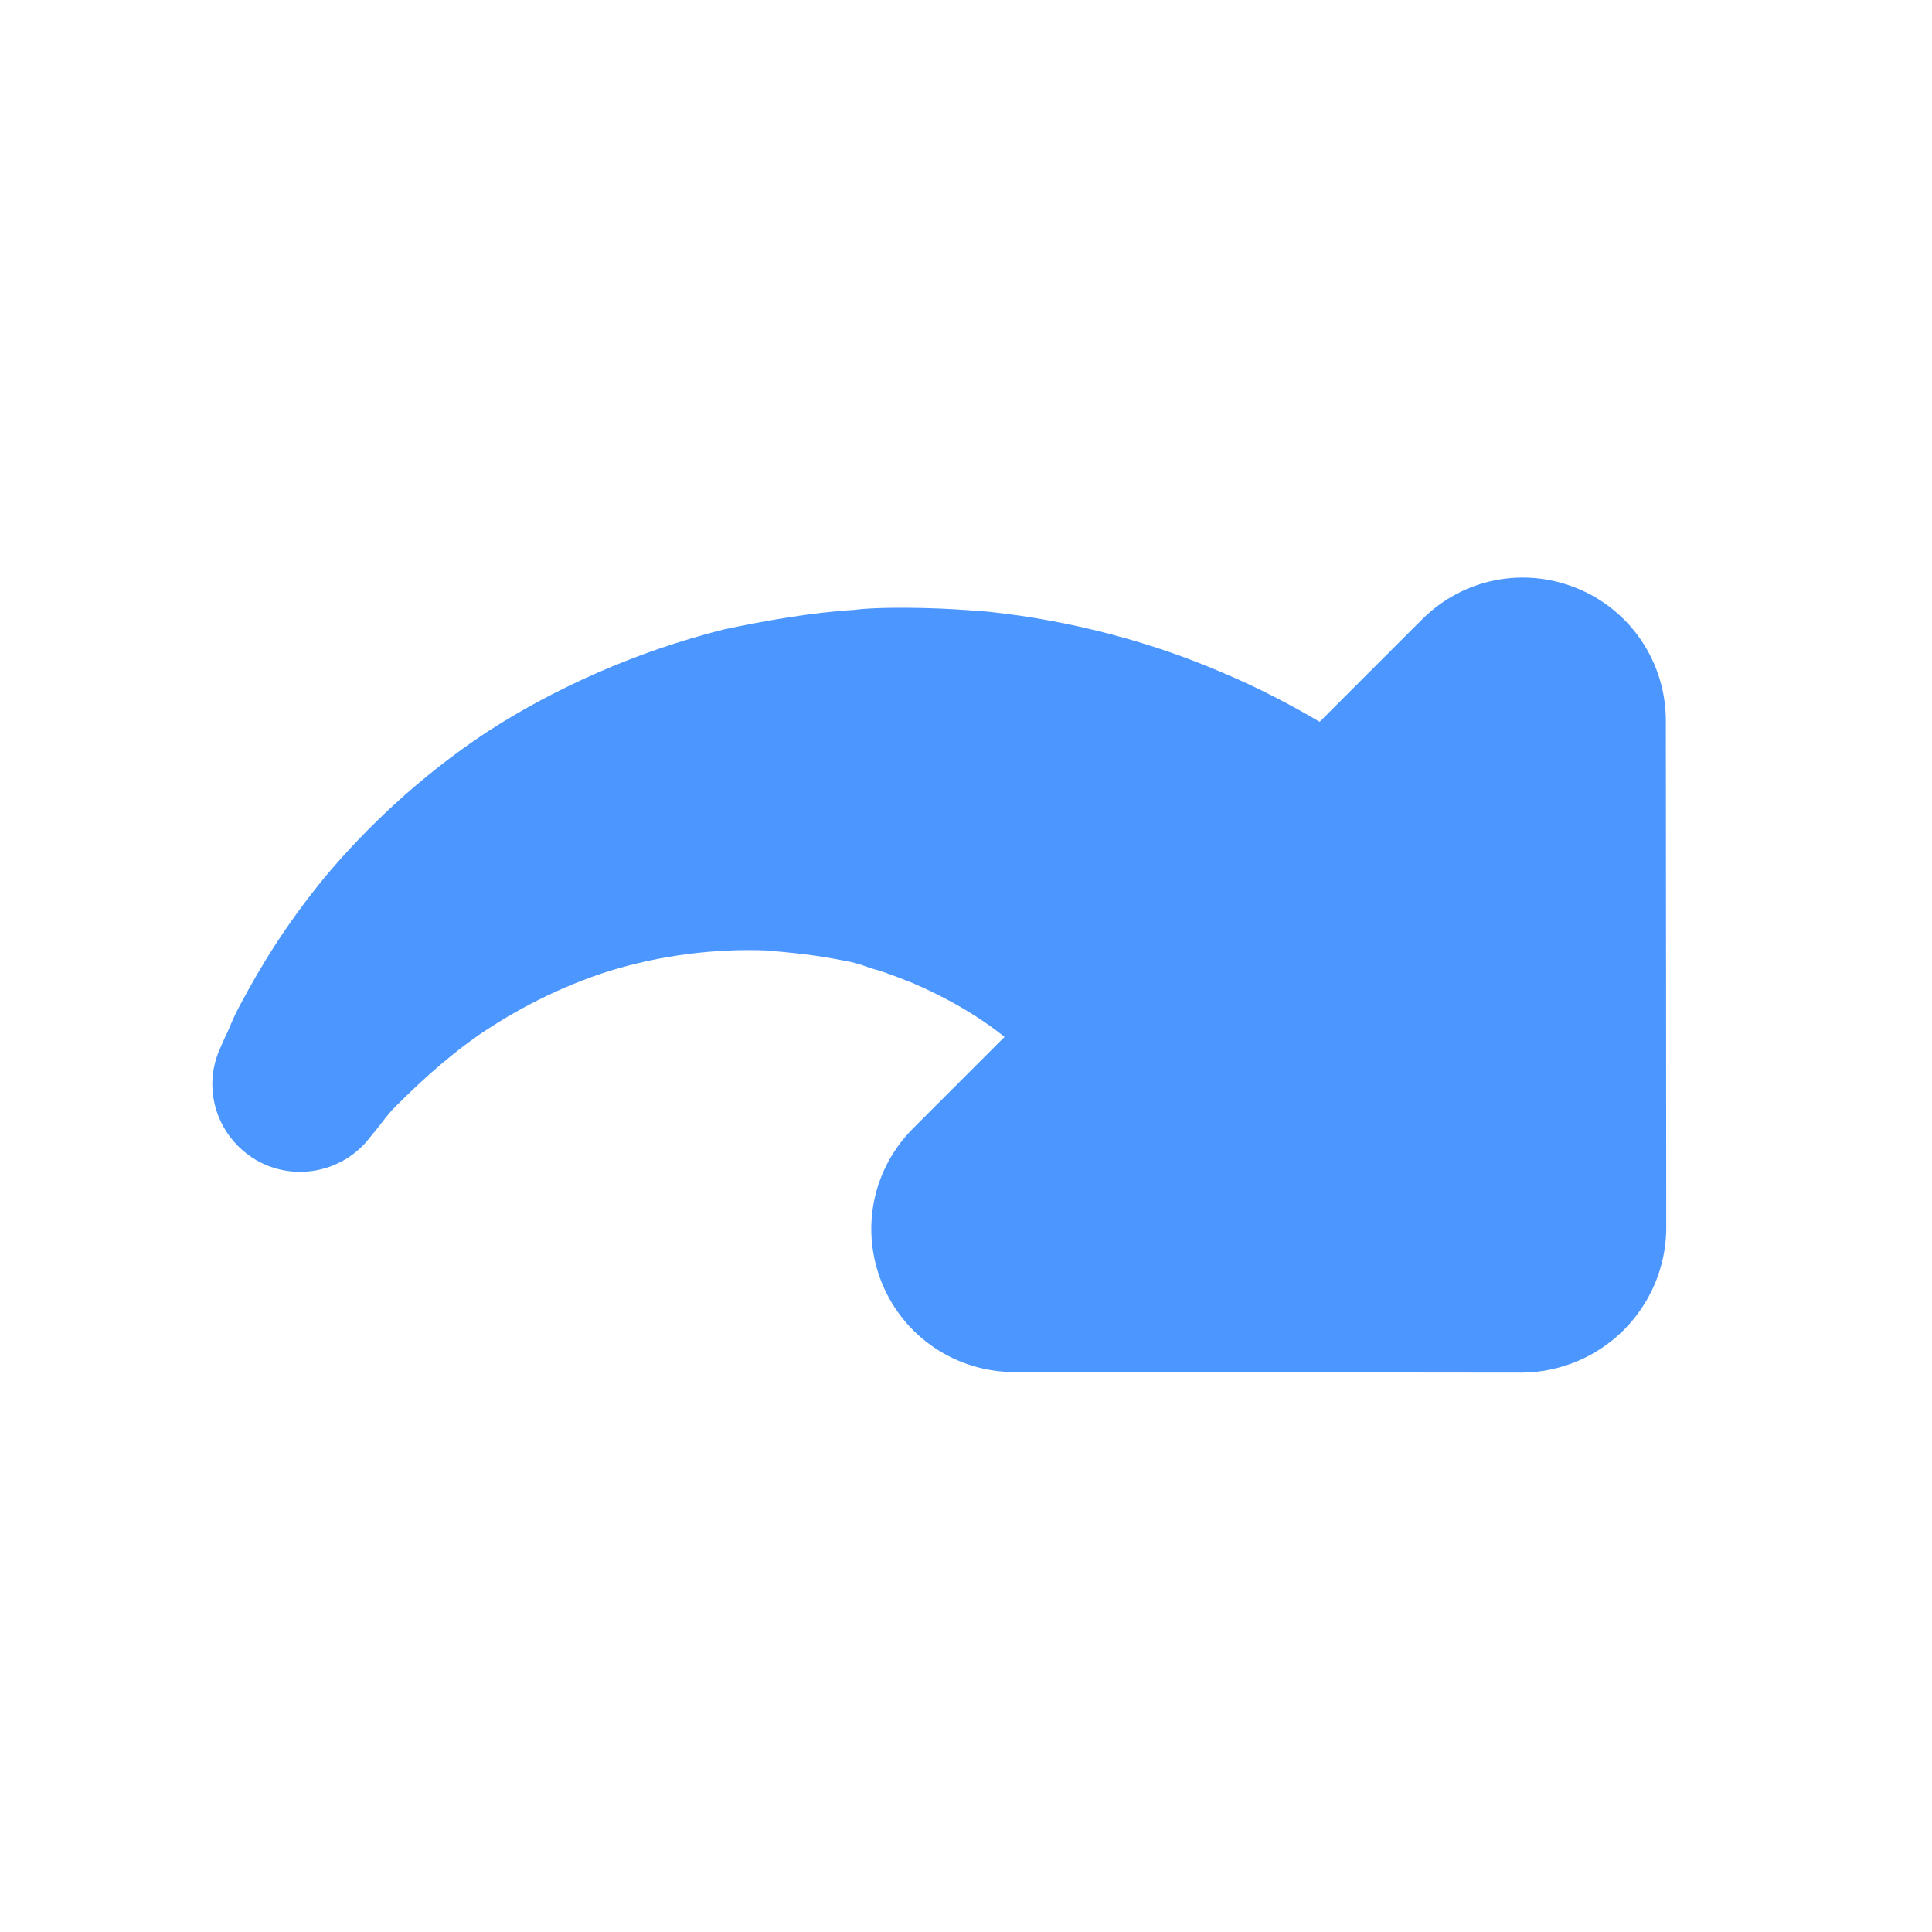
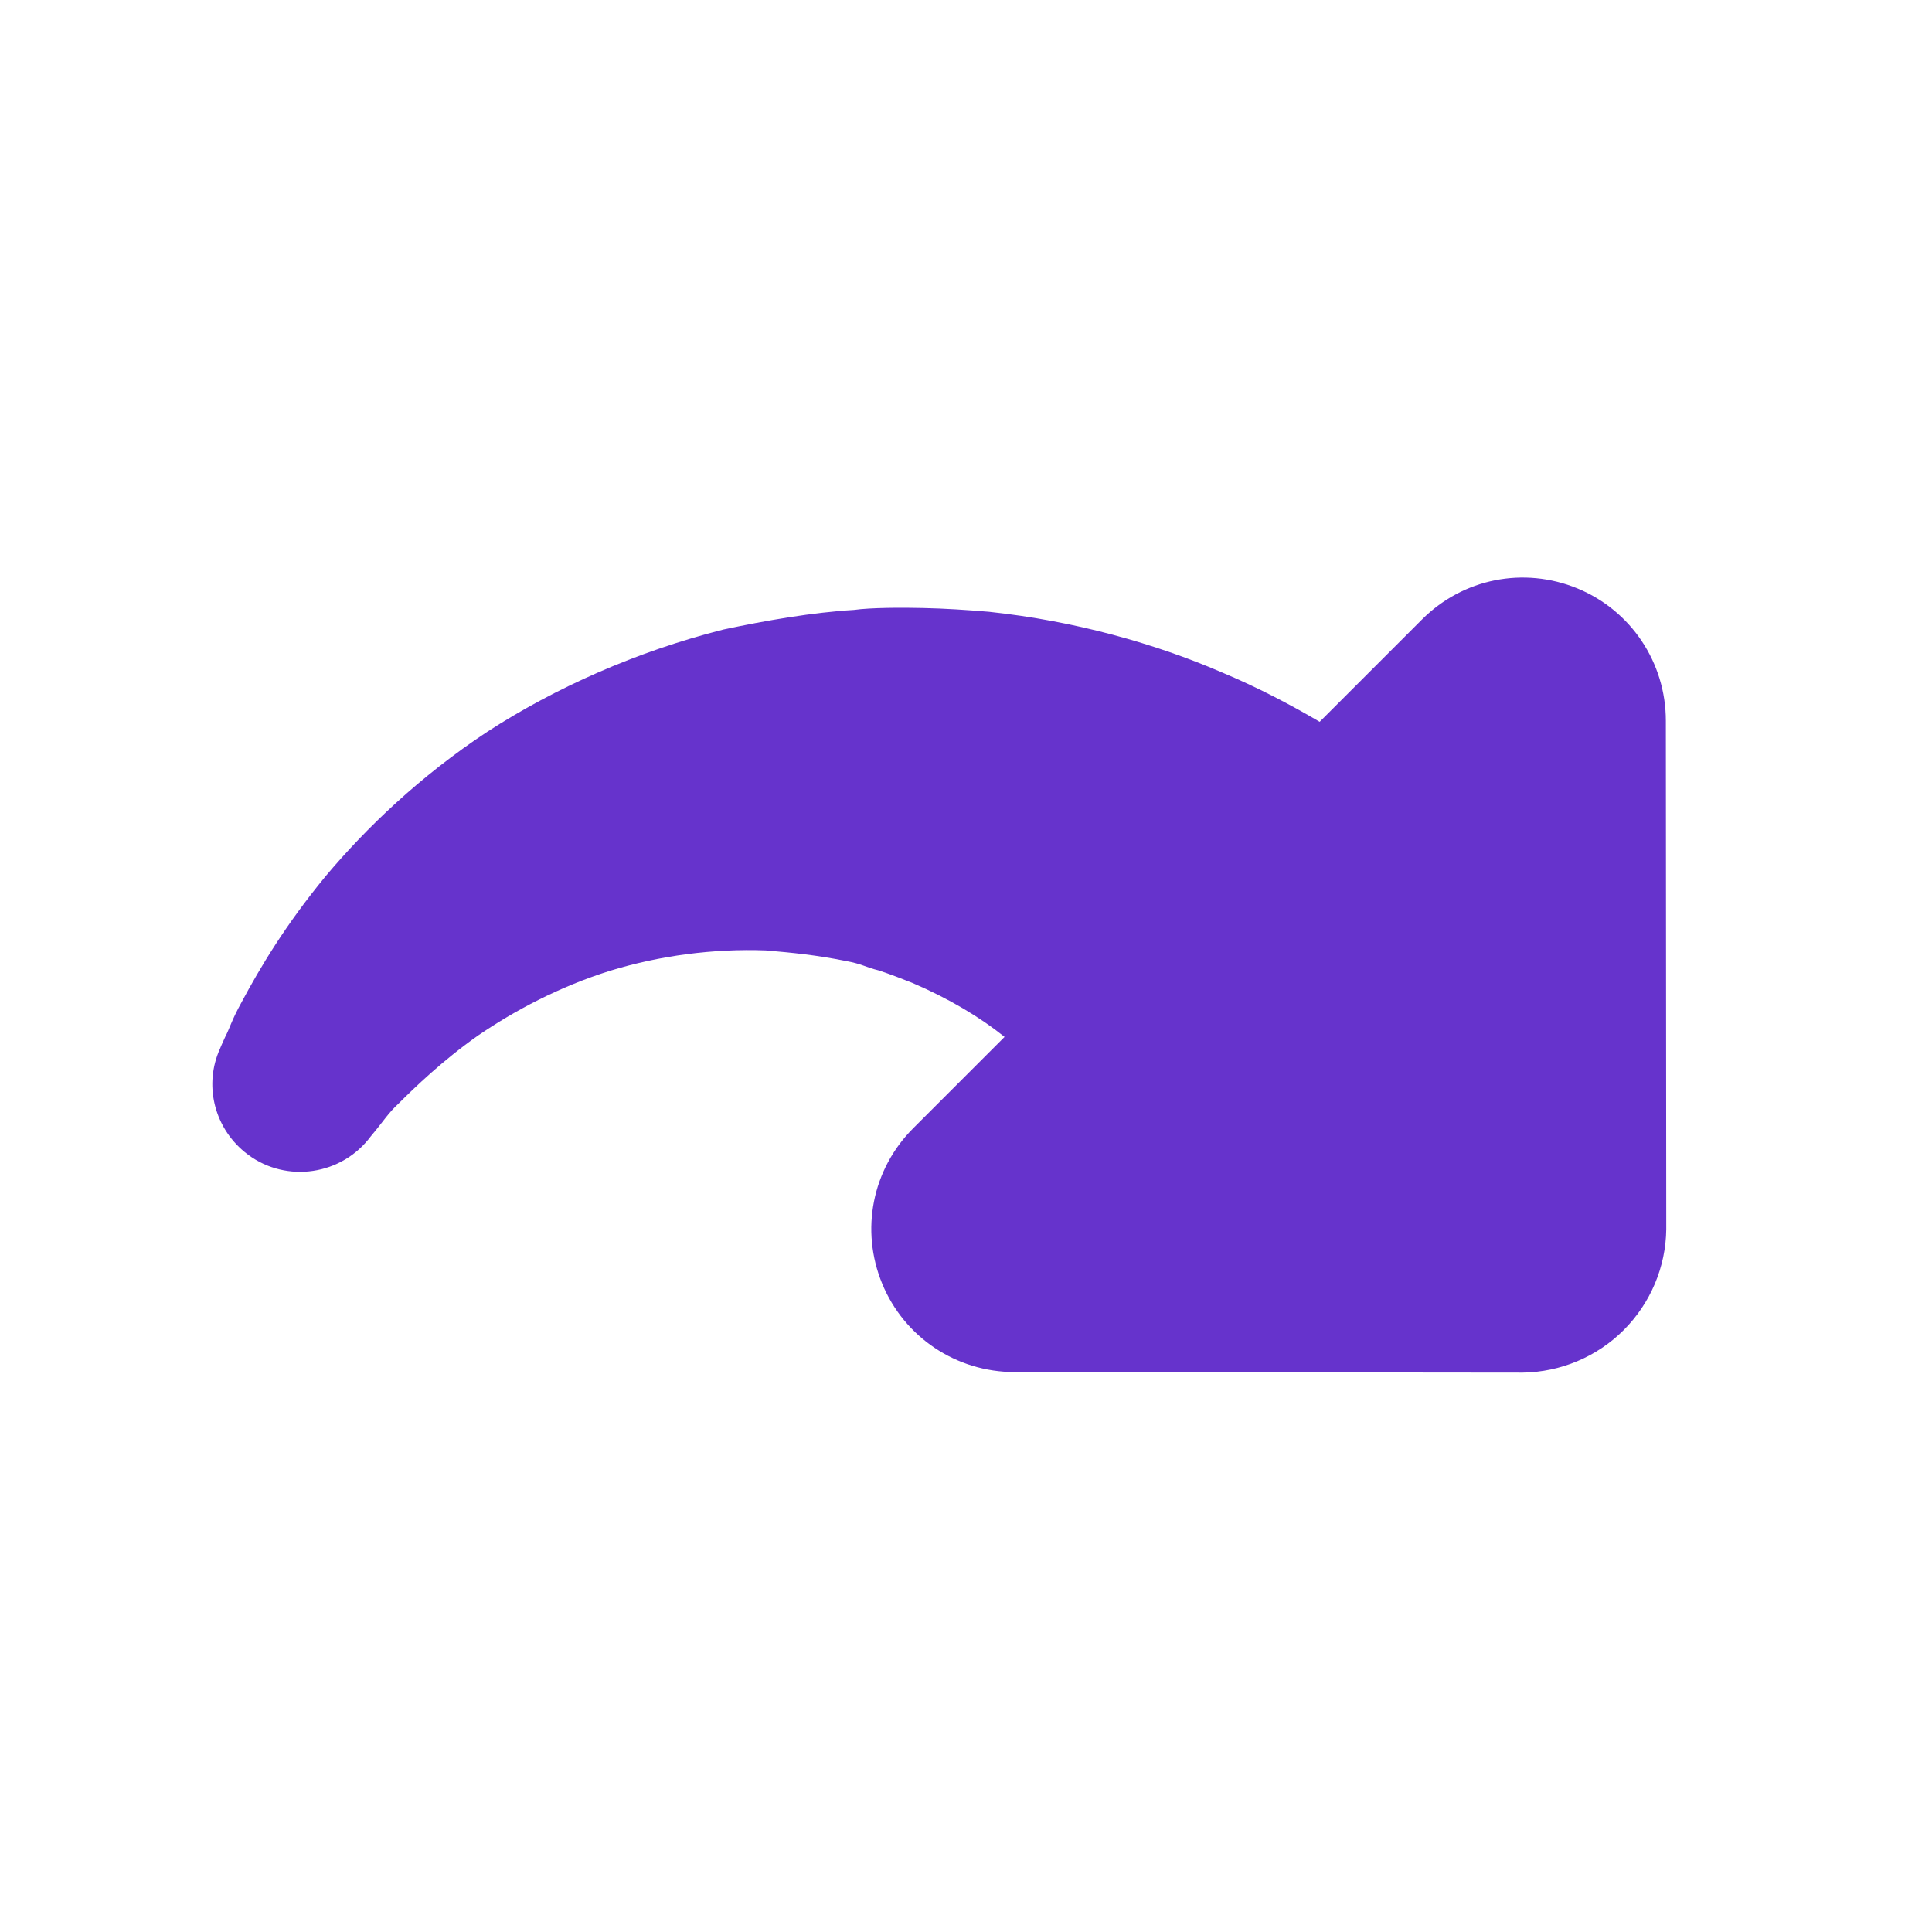
<svg xmlns="http://www.w3.org/2000/svg" width="20px" height="20px" viewBox="0 0 20 20" version="1.1">
  <defs />
  <g id="Page-1" stroke="none" stroke-width="1" fill="none" fill-rule="evenodd">
-     <g id="redo" fill="#4C97FF">
+     <g id="redo" fill="#63c">
      <path d="M17.558,12.77 L13.84,16.494 C13.561,16.767 13.183,16.921 12.79,16.921 C12.399,16.921 12.021,16.767 11.74,16.494 L8.024,12.77 C7.597,12.343 7.471,11.706 7.702,11.153 C7.933,10.6 8.465,10.243 9.067,10.243 L10.404,10.243 C10.369,9.921 10.278,9.557 10.124,9.172 C10.076,9.06 10.026,8.948 9.97,8.836 C9.893,8.71 9.901,8.675 9.795,8.521 C9.627,8.269 9.473,8.08 9.29,7.863 C8.92,7.464 8.472,7.121 7.996,6.869 C7.513,6.617 7.009,6.463 6.561,6.379 C6.12,6.302 5.714,6.295 5.476,6.295 C5.357,6.288 5.203,6.316 5.126,6.323 C5.042,6.33 4.993,6.337 4.993,6.337 C4.496,6.386 4.048,6.022 3.999,5.525 C3.957,5.105 4.202,4.727 4.573,4.587 C4.573,4.587 4.622,4.566 4.699,4.538 C4.79,4.51 4.874,4.461 5.07,4.405 C5.462,4.286 5.959,4.16 6.61,4.097 C7.254,4.041 8.031,4.055 8.851,4.223 C9.669,4.398 10.53,4.727 11.328,5.203 C11.706,5.448 12.112,5.735 12.427,6.015 C12.567,6.12 12.805,6.358 12.945,6.505 C13.106,6.673 13.253,6.841 13.401,7.016 C13.967,7.716 14.387,8.472 14.66,9.158 C14.821,9.55 14.933,9.921 15.017,10.243 L16.515,10.243 C17.117,10.243 17.649,10.6 17.88,11.153 C18.111,11.706 17.985,12.343 17.558,12.77" id="Fill-1" transform="translate(10.99425, 10.49425) rotate(-45) translate(-10.99425, -10.49425) " />
    </g>
  </g>
</svg>
